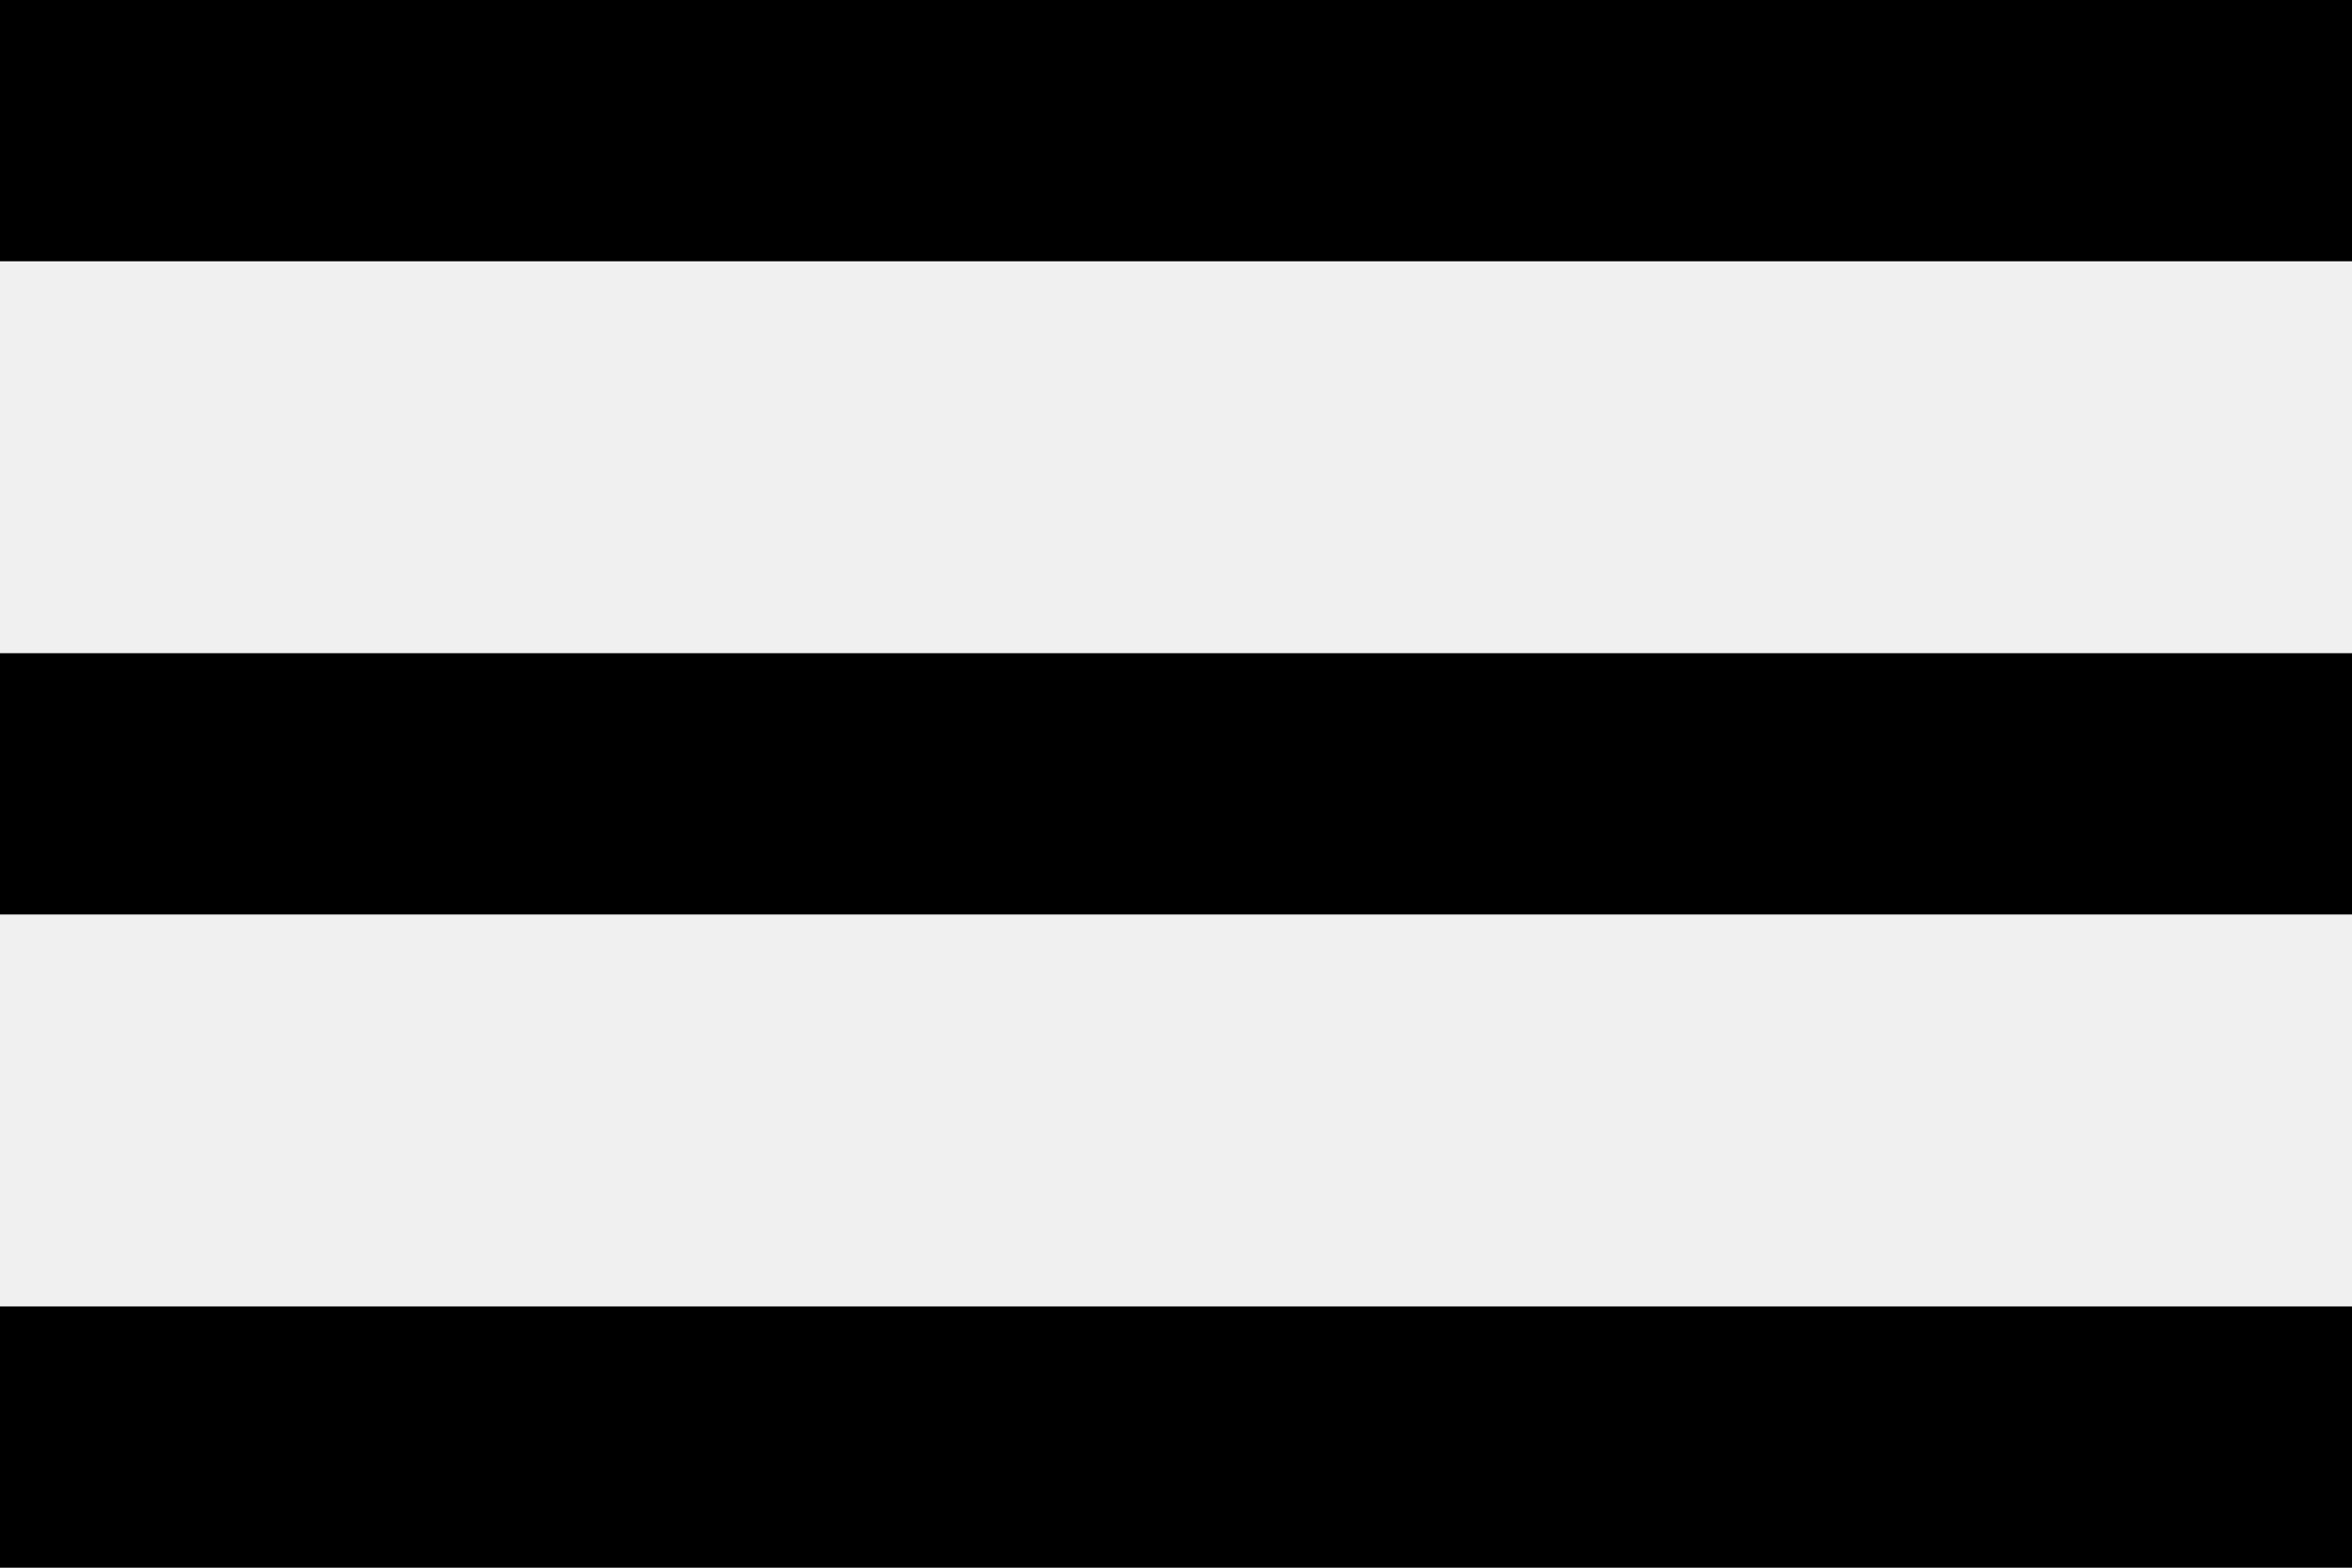
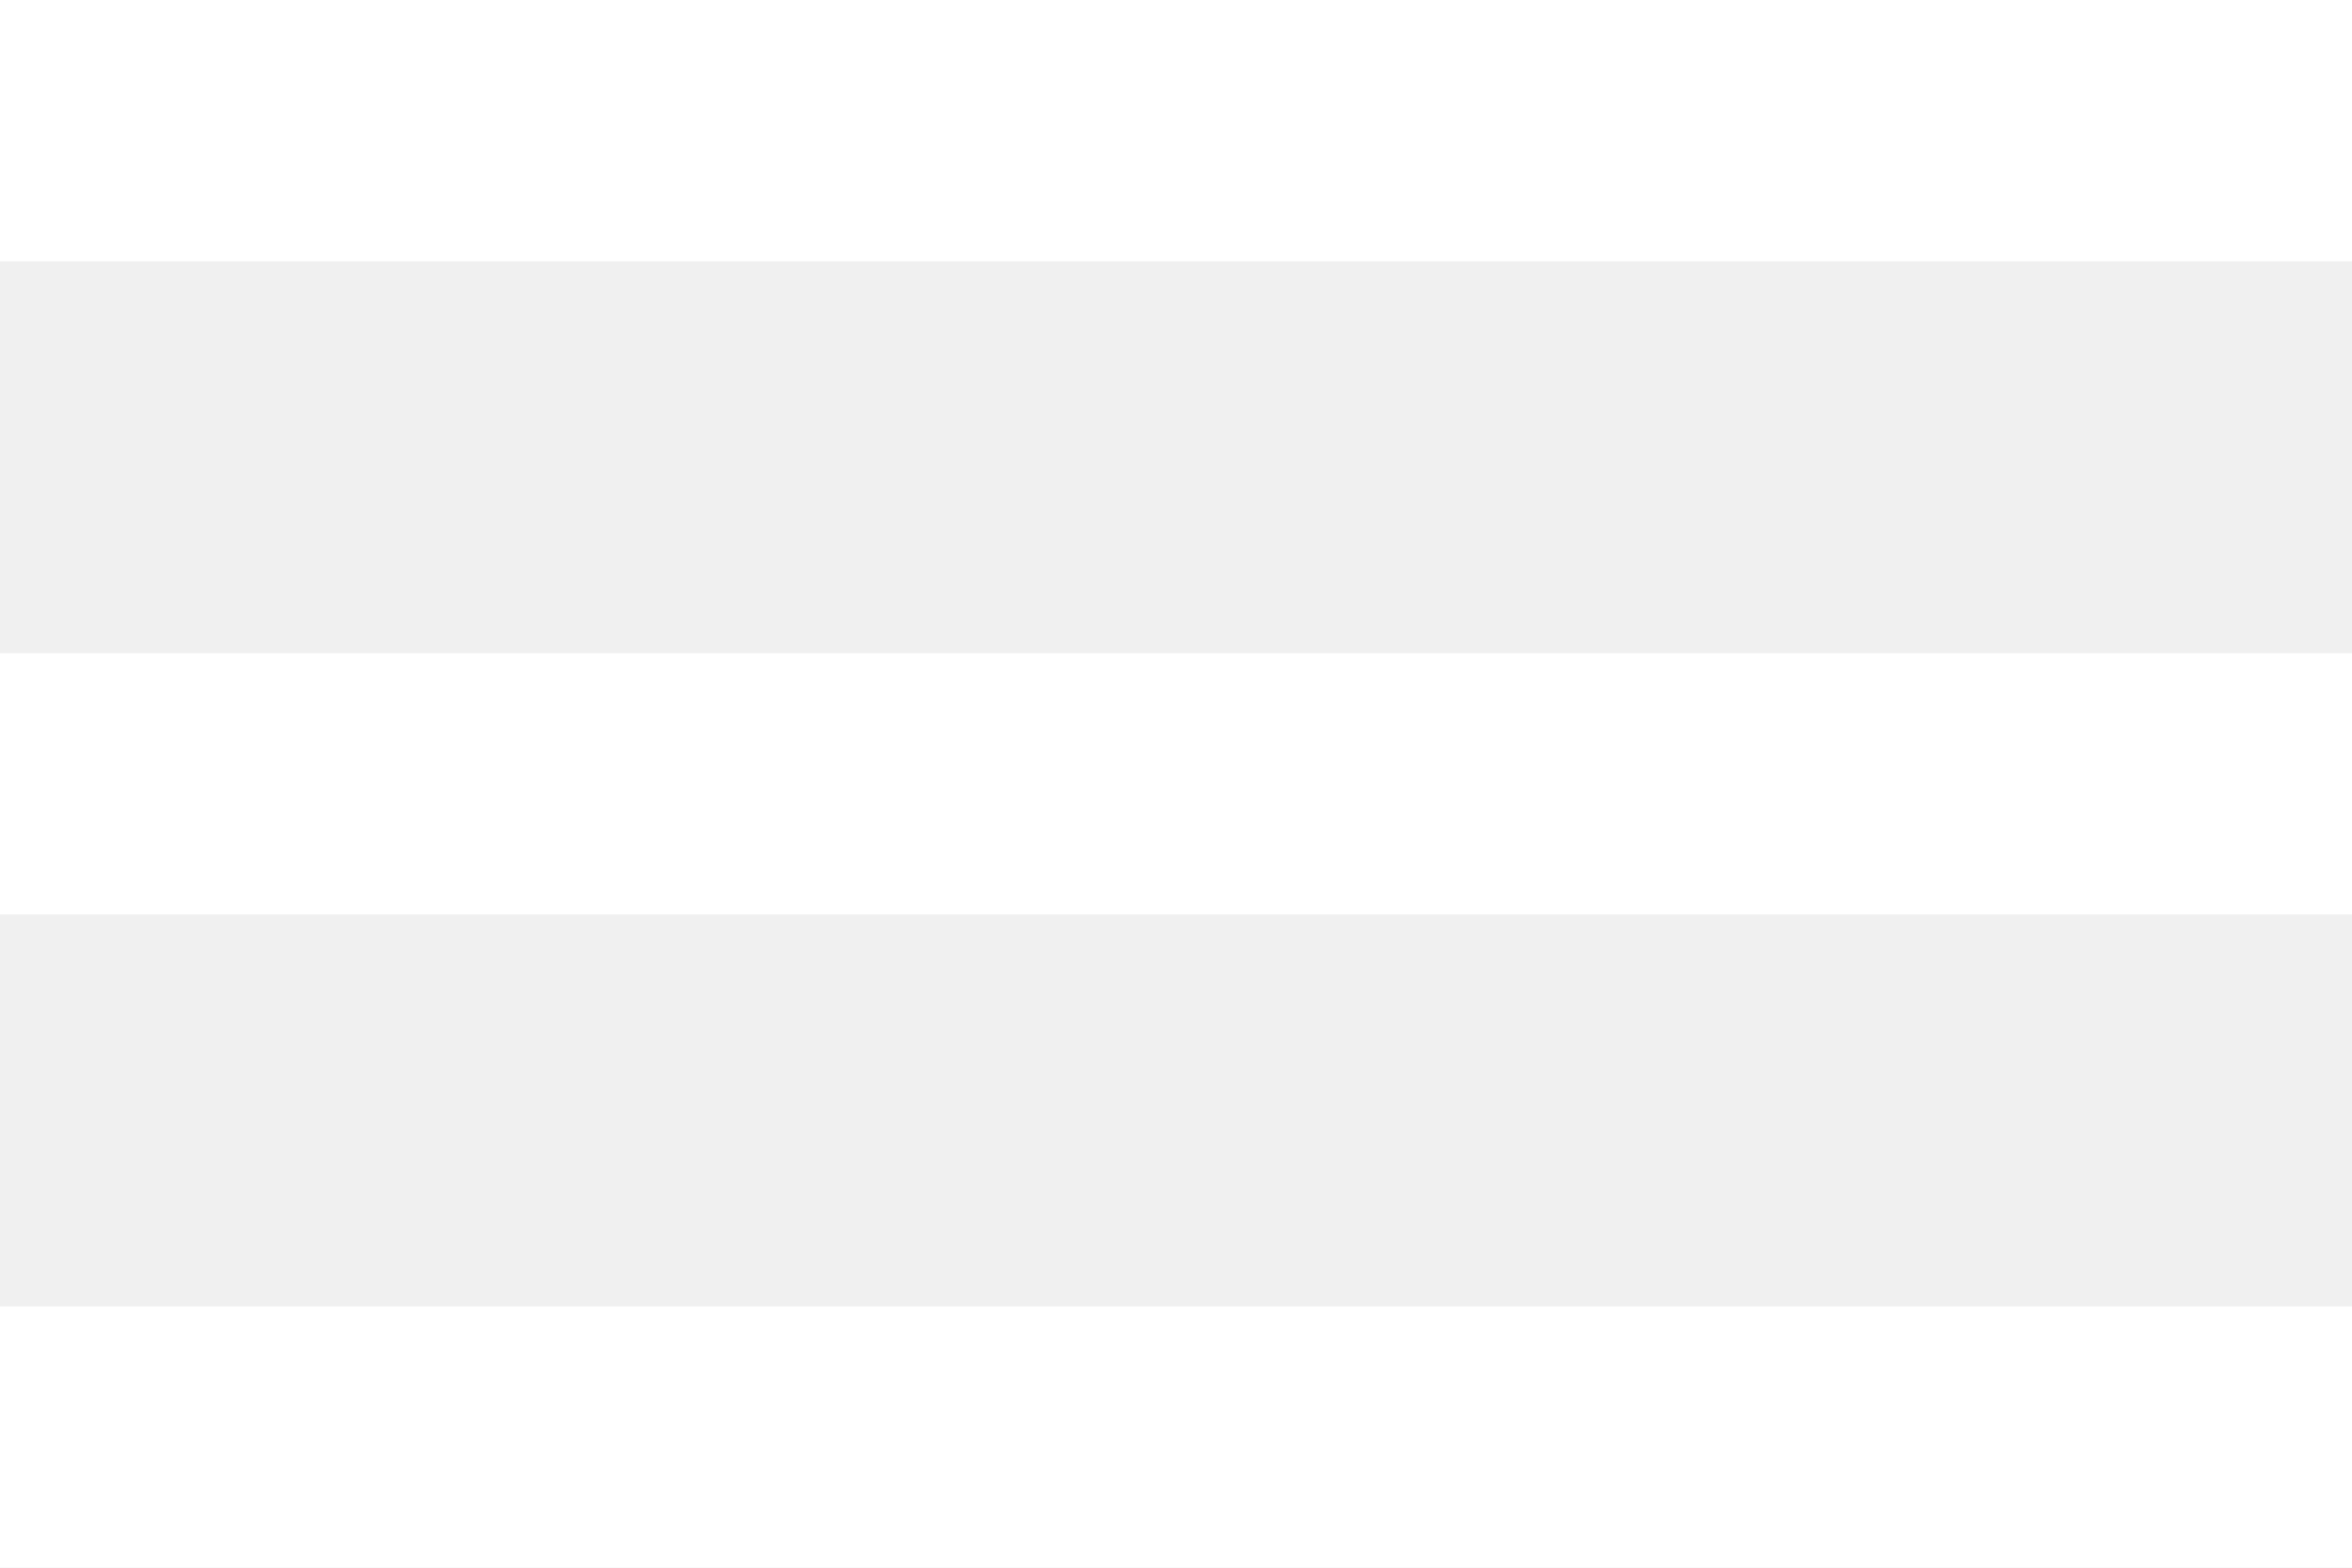
<svg xmlns="http://www.w3.org/2000/svg" width="18" height="12" viewBox="0 0 18 12">
  <g id="ham" transform="translate(-328 -25)">
-     <rect id="Rectangle_9" data-name="Rectangle 9" width="18" height="2" transform="translate(328 25)" />
-     <rect id="Rectangle_10" data-name="Rectangle 10" width="18" height="2" transform="translate(328 30)" />
-     <rect id="Rectangle_11" data-name="Rectangle 11" width="18" height="2" transform="translate(328 35)" />
+     <rect id="Rectangle_9" data-name="Rectangle 9" width="18" height="2" transform="translate(328 25)" fill="#fff" />
+     <rect id="Rectangle_10" data-name="Rectangle 10" width="18" height="2" transform="translate(328 30)" fill="#fff" />
+     <rect id="Rectangle_11" data-name="Rectangle 11" width="18" height="2" transform="translate(328 35)" fill="#fff" />
  </g>
</svg>
